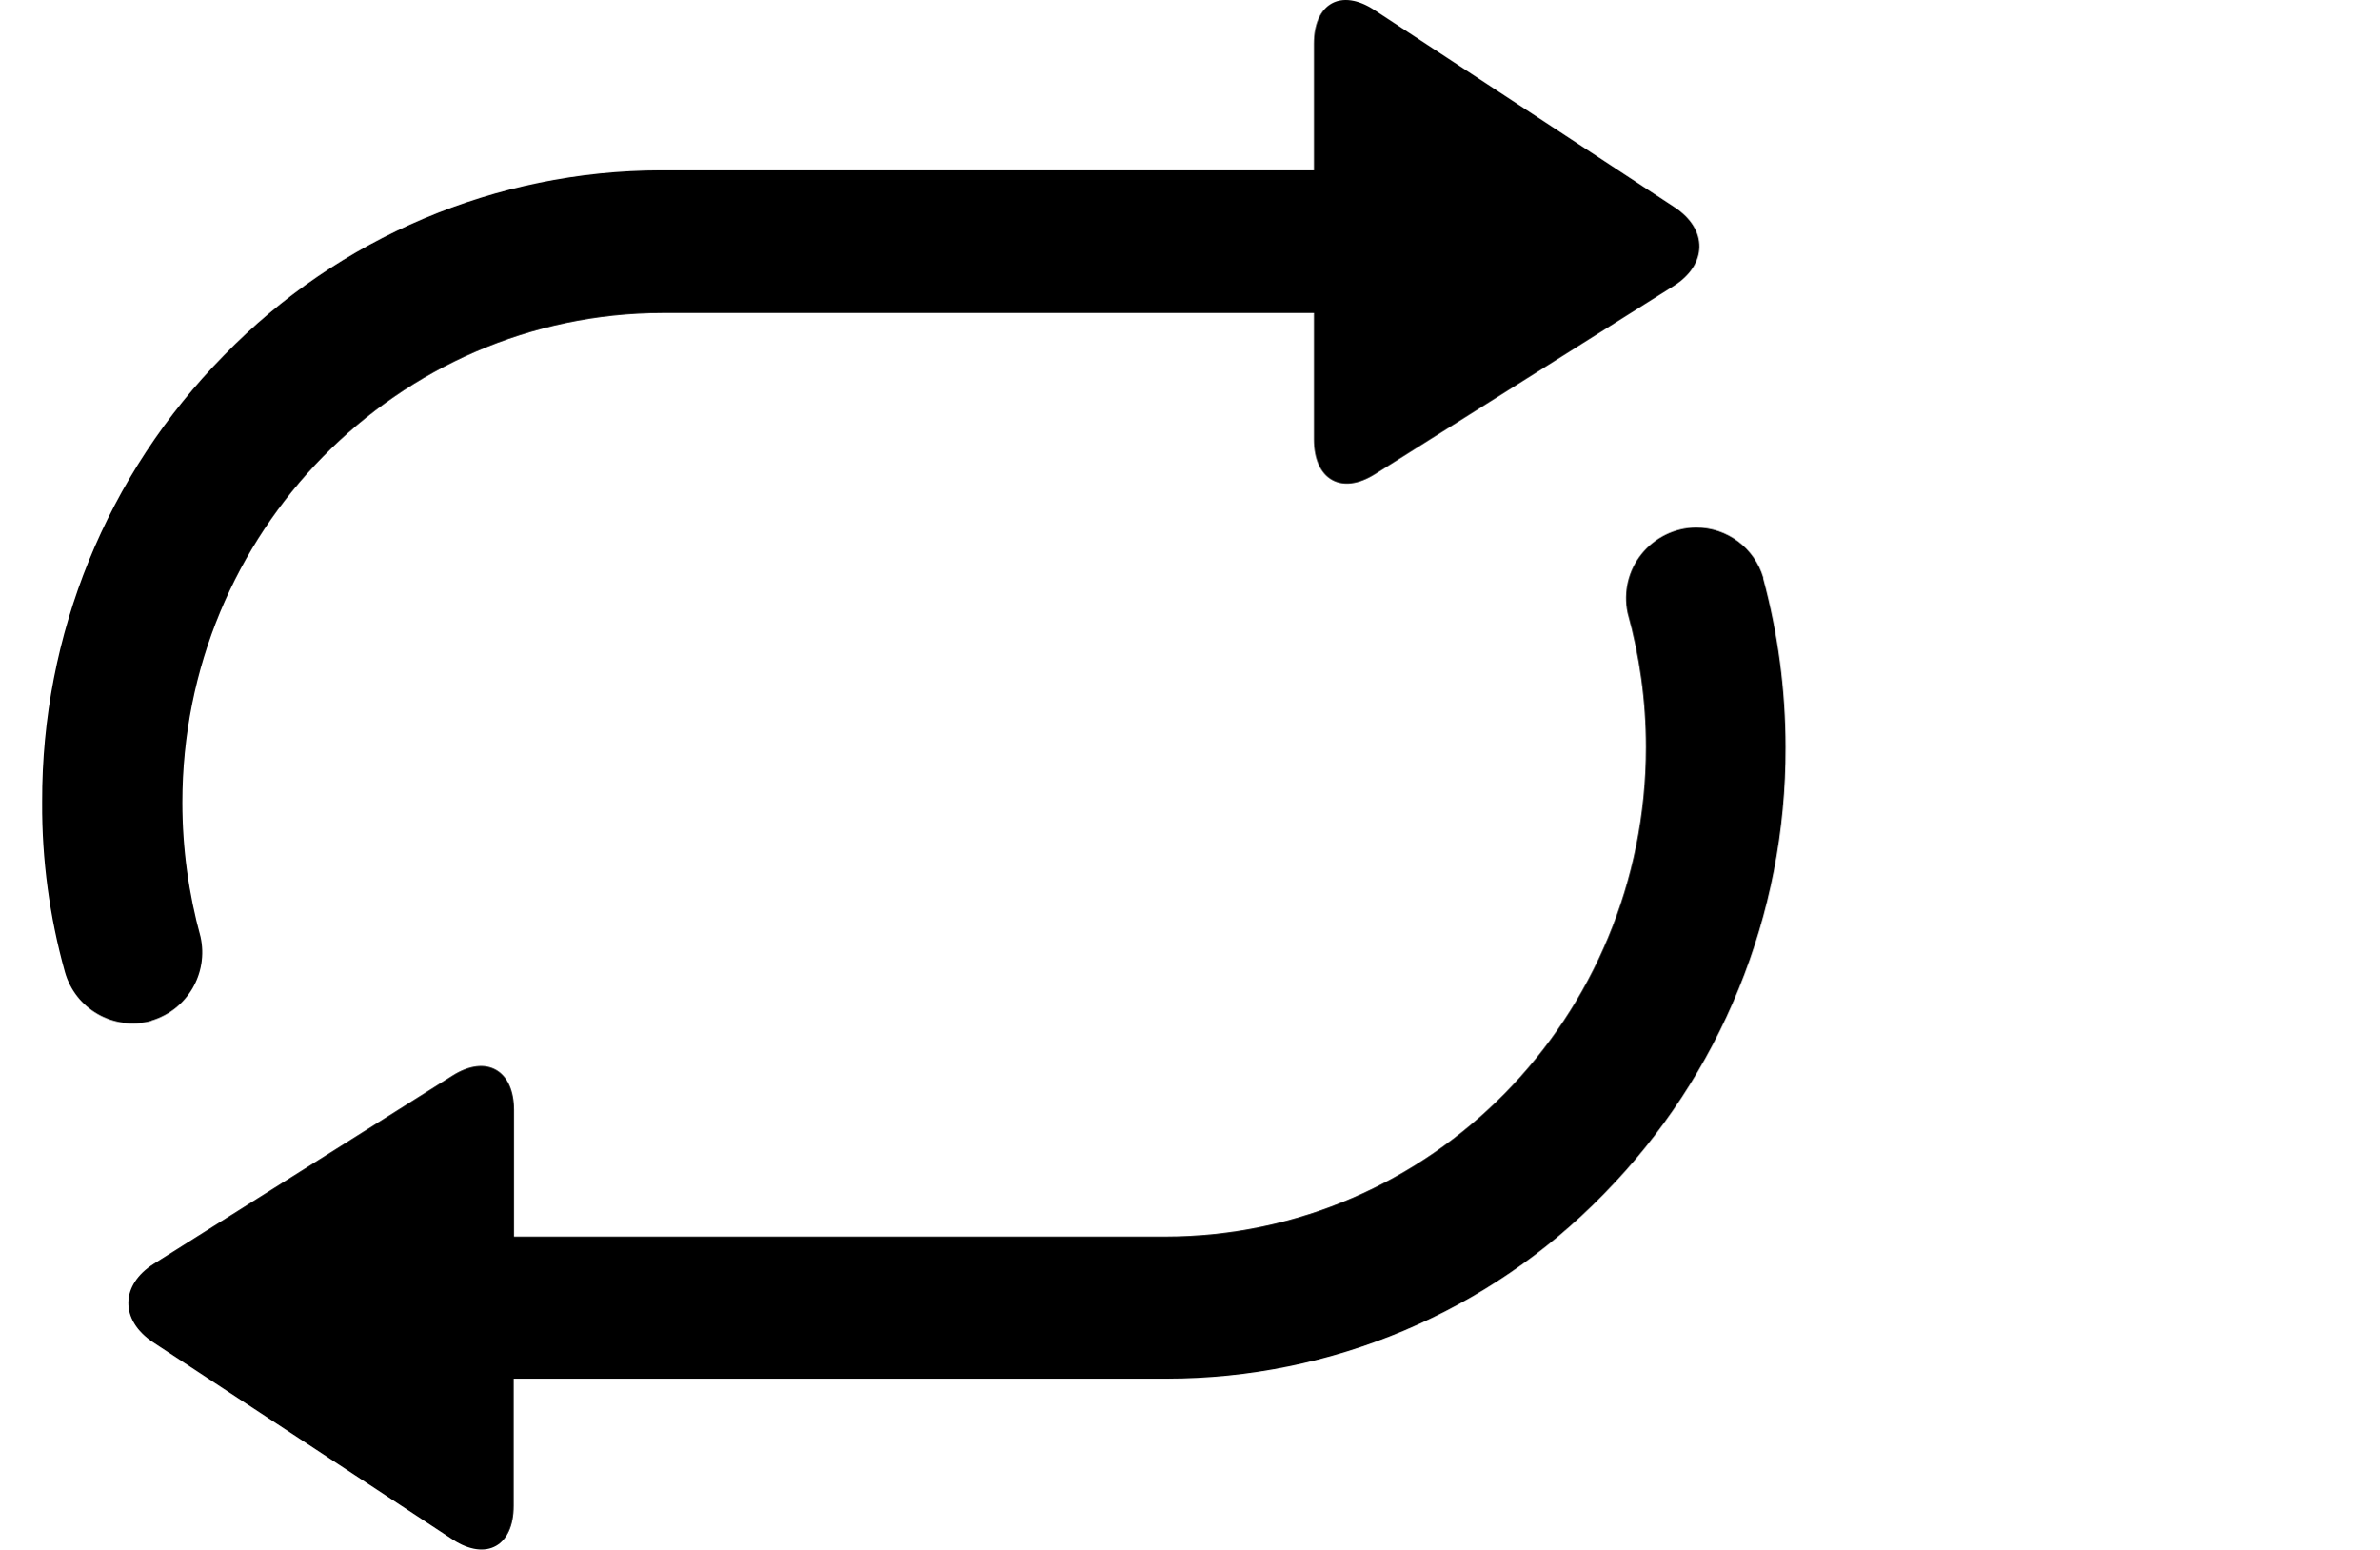
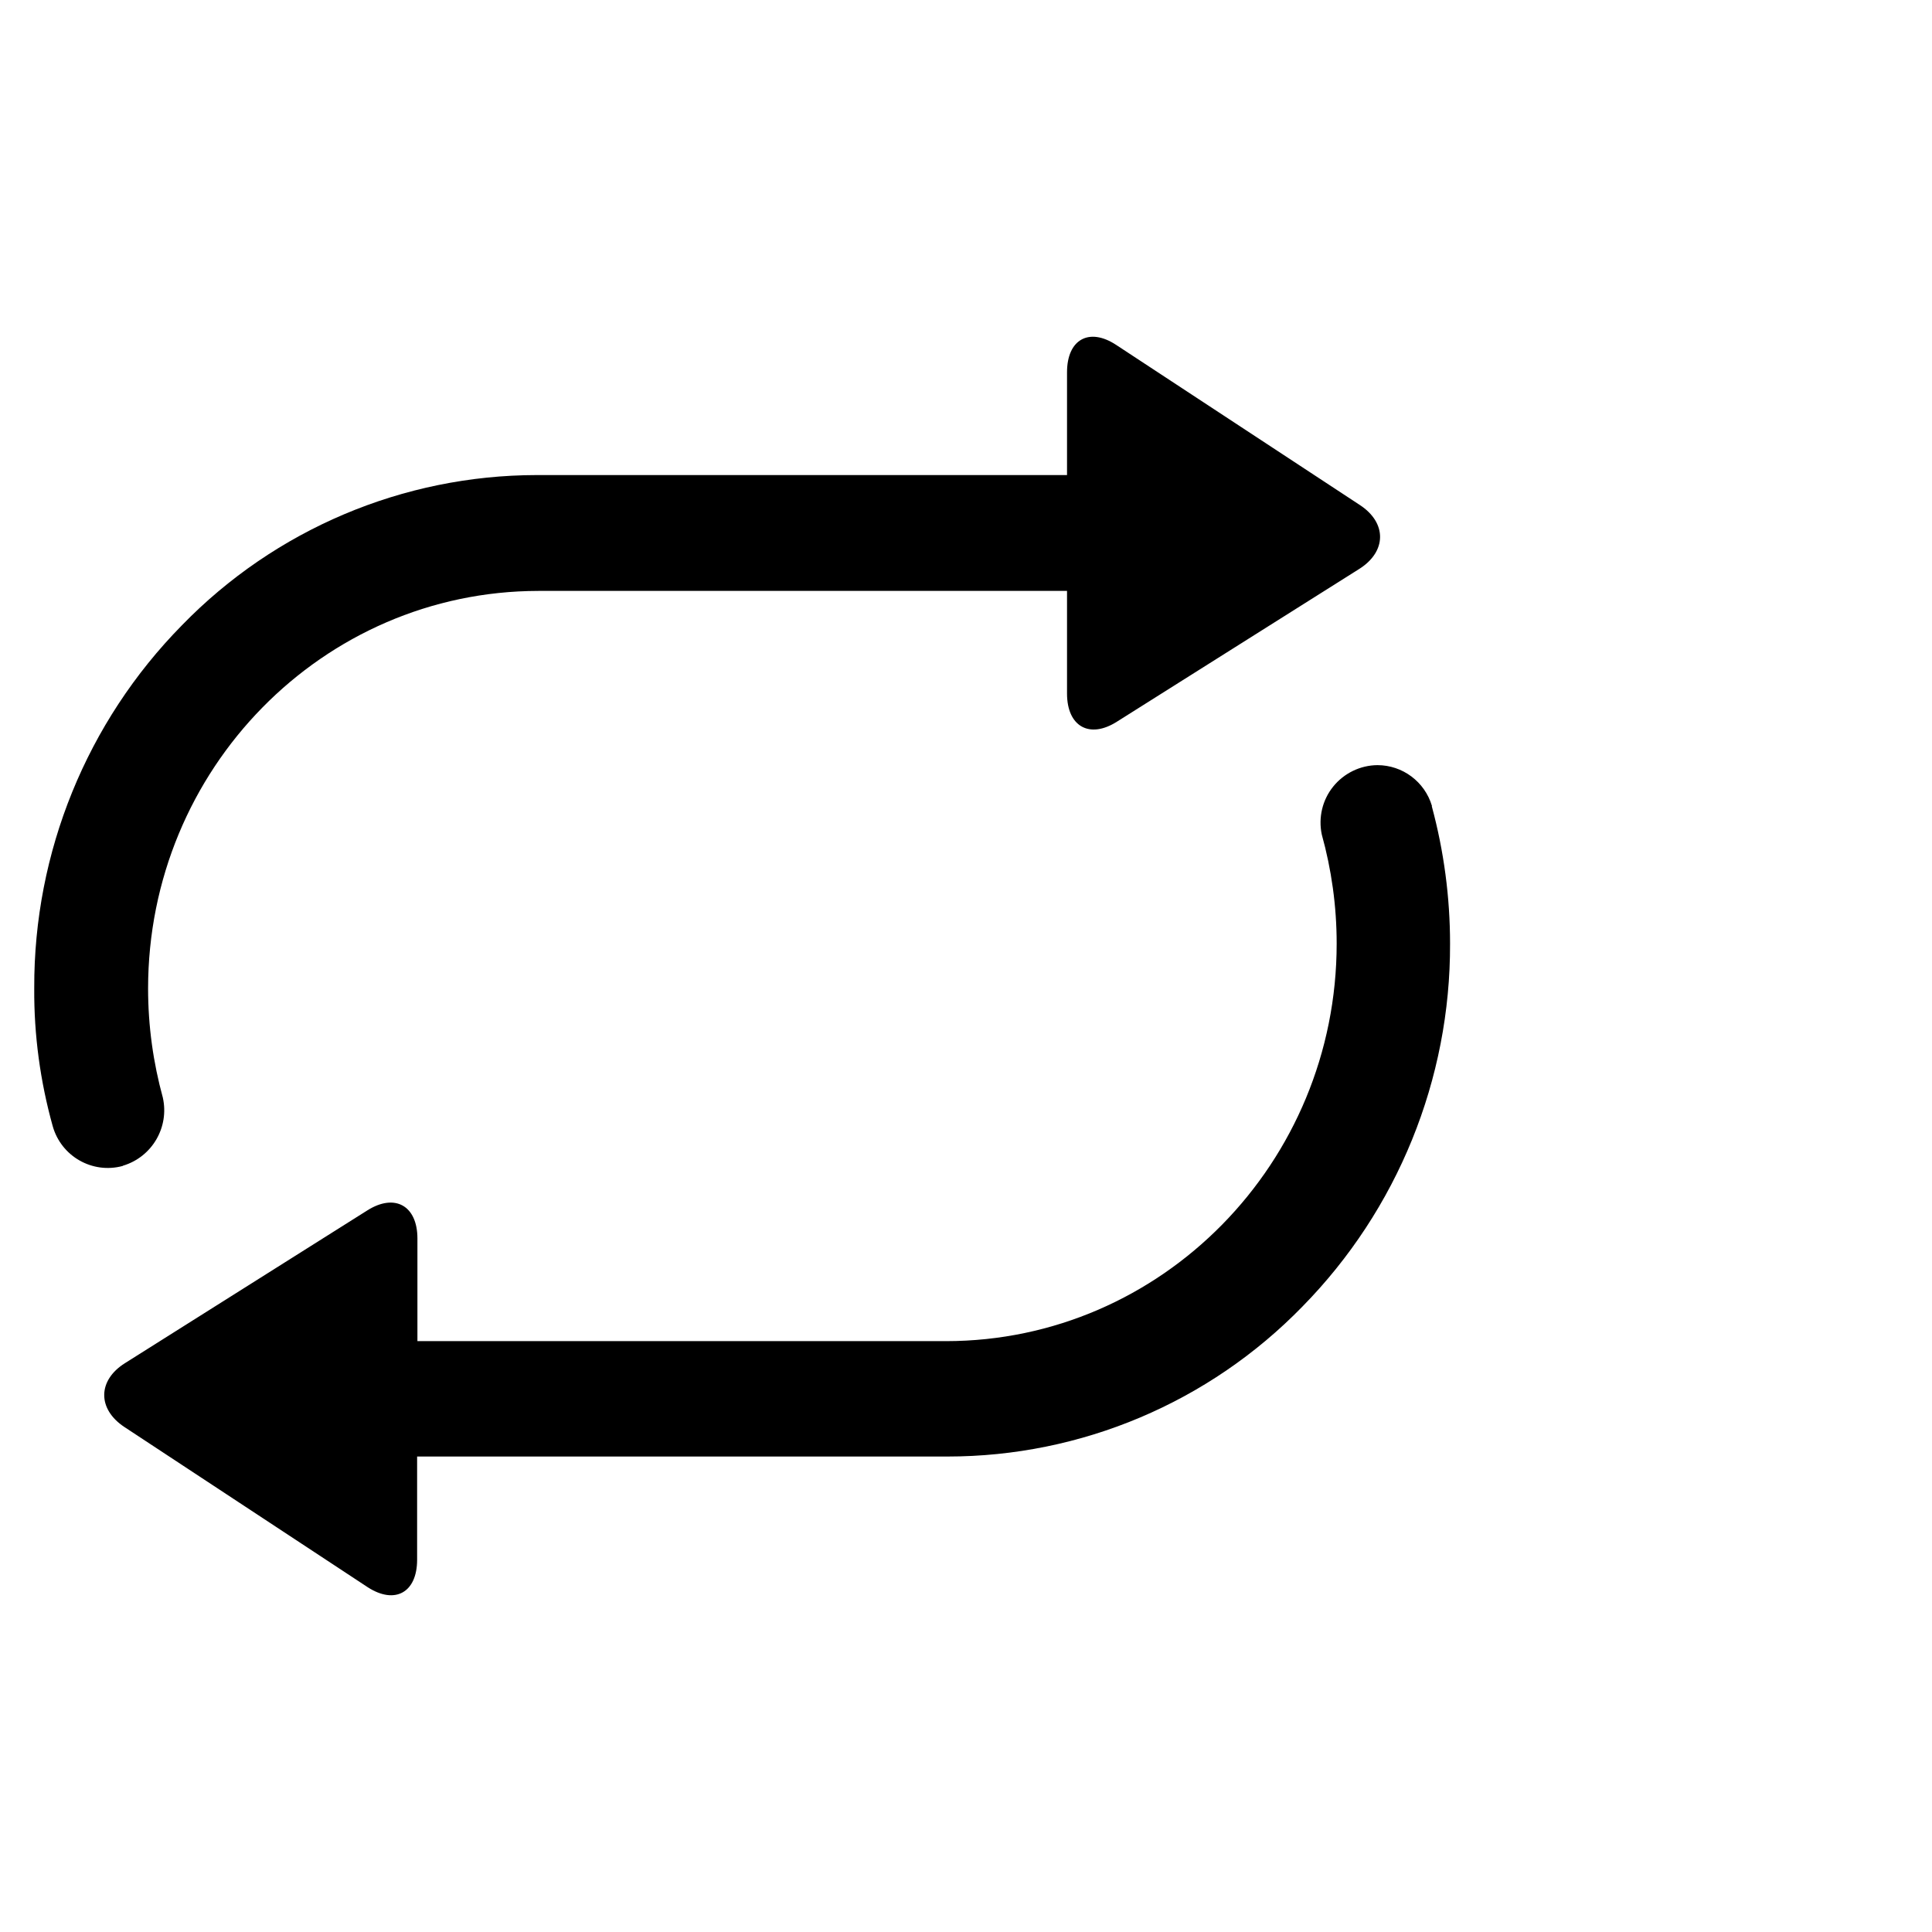
- <svg xmlns="http://www.w3.org/2000/svg" t="1605366527439" class="icon" viewBox="0 0 1572 1024" version="1.1" p-id="3678" width="307.031" height="200">
+ <svg xmlns="http://www.w3.org/2000/svg" t="1605366527439" class="icon" viewBox="0 0 1572 1024" version="1.1" p-id="3678" width="1em" height="1em">
  <defs>
    <style type="text/css" />
  </defs>
  <path d="M99.743 674.724c-24.628 6.626-50.005-7.876-56.881-32.503-10.126-36.379-15.252-74.008-15.002-111.887v-0.5c-0.375-110.387 42.755-216.398 120.138-295.031C223.756 156.794 327.892 112.665 436.654 112.54h431.546v-83.634c0-26.753 18.002-36.754 40.004-22.252L1106.475 136.917c22.127 14.502 21.877 37.879-0.5 52.006l-197.146 124.263c-22.377 14.252-40.629 3.875-40.629-22.877V206.8H438.029c-175.394 0.25-317.534 145.015-317.534 323.534 0 30.753 4.25 60.506 12.001 88.759 5.376 24.128-8.751 48.255-32.378 55.381l-0.375 0.25z m1065.238-292.781c9.876 36.504 14.877 74.133 14.877 111.887 0.375 110.387-42.755 216.523-120.138 295.281-75.883 78.008-180.019 122.013-288.781 122.013H339.394V995.133c0 26.628-18.002 36.629-40.129 22.377L101.243 887.122c-22.127-14.627-21.877-38.004 0.5-52.006l197.146-124.263c22.377-14.127 40.754-3.875 40.754 22.877v83.509h430.171c175.394-0.125 317.784-145.015 317.784-323.534 0-30.628-4.25-60.381-12.126-88.759-2.875-13.751 0.5-28.003 9.251-38.879 8.751-10.876 22.002-17.377 36.004-17.502 20.502 0 38.504 13.501 44.38 33.129v0.25z m0 0" p-id="3679" />
</svg>
